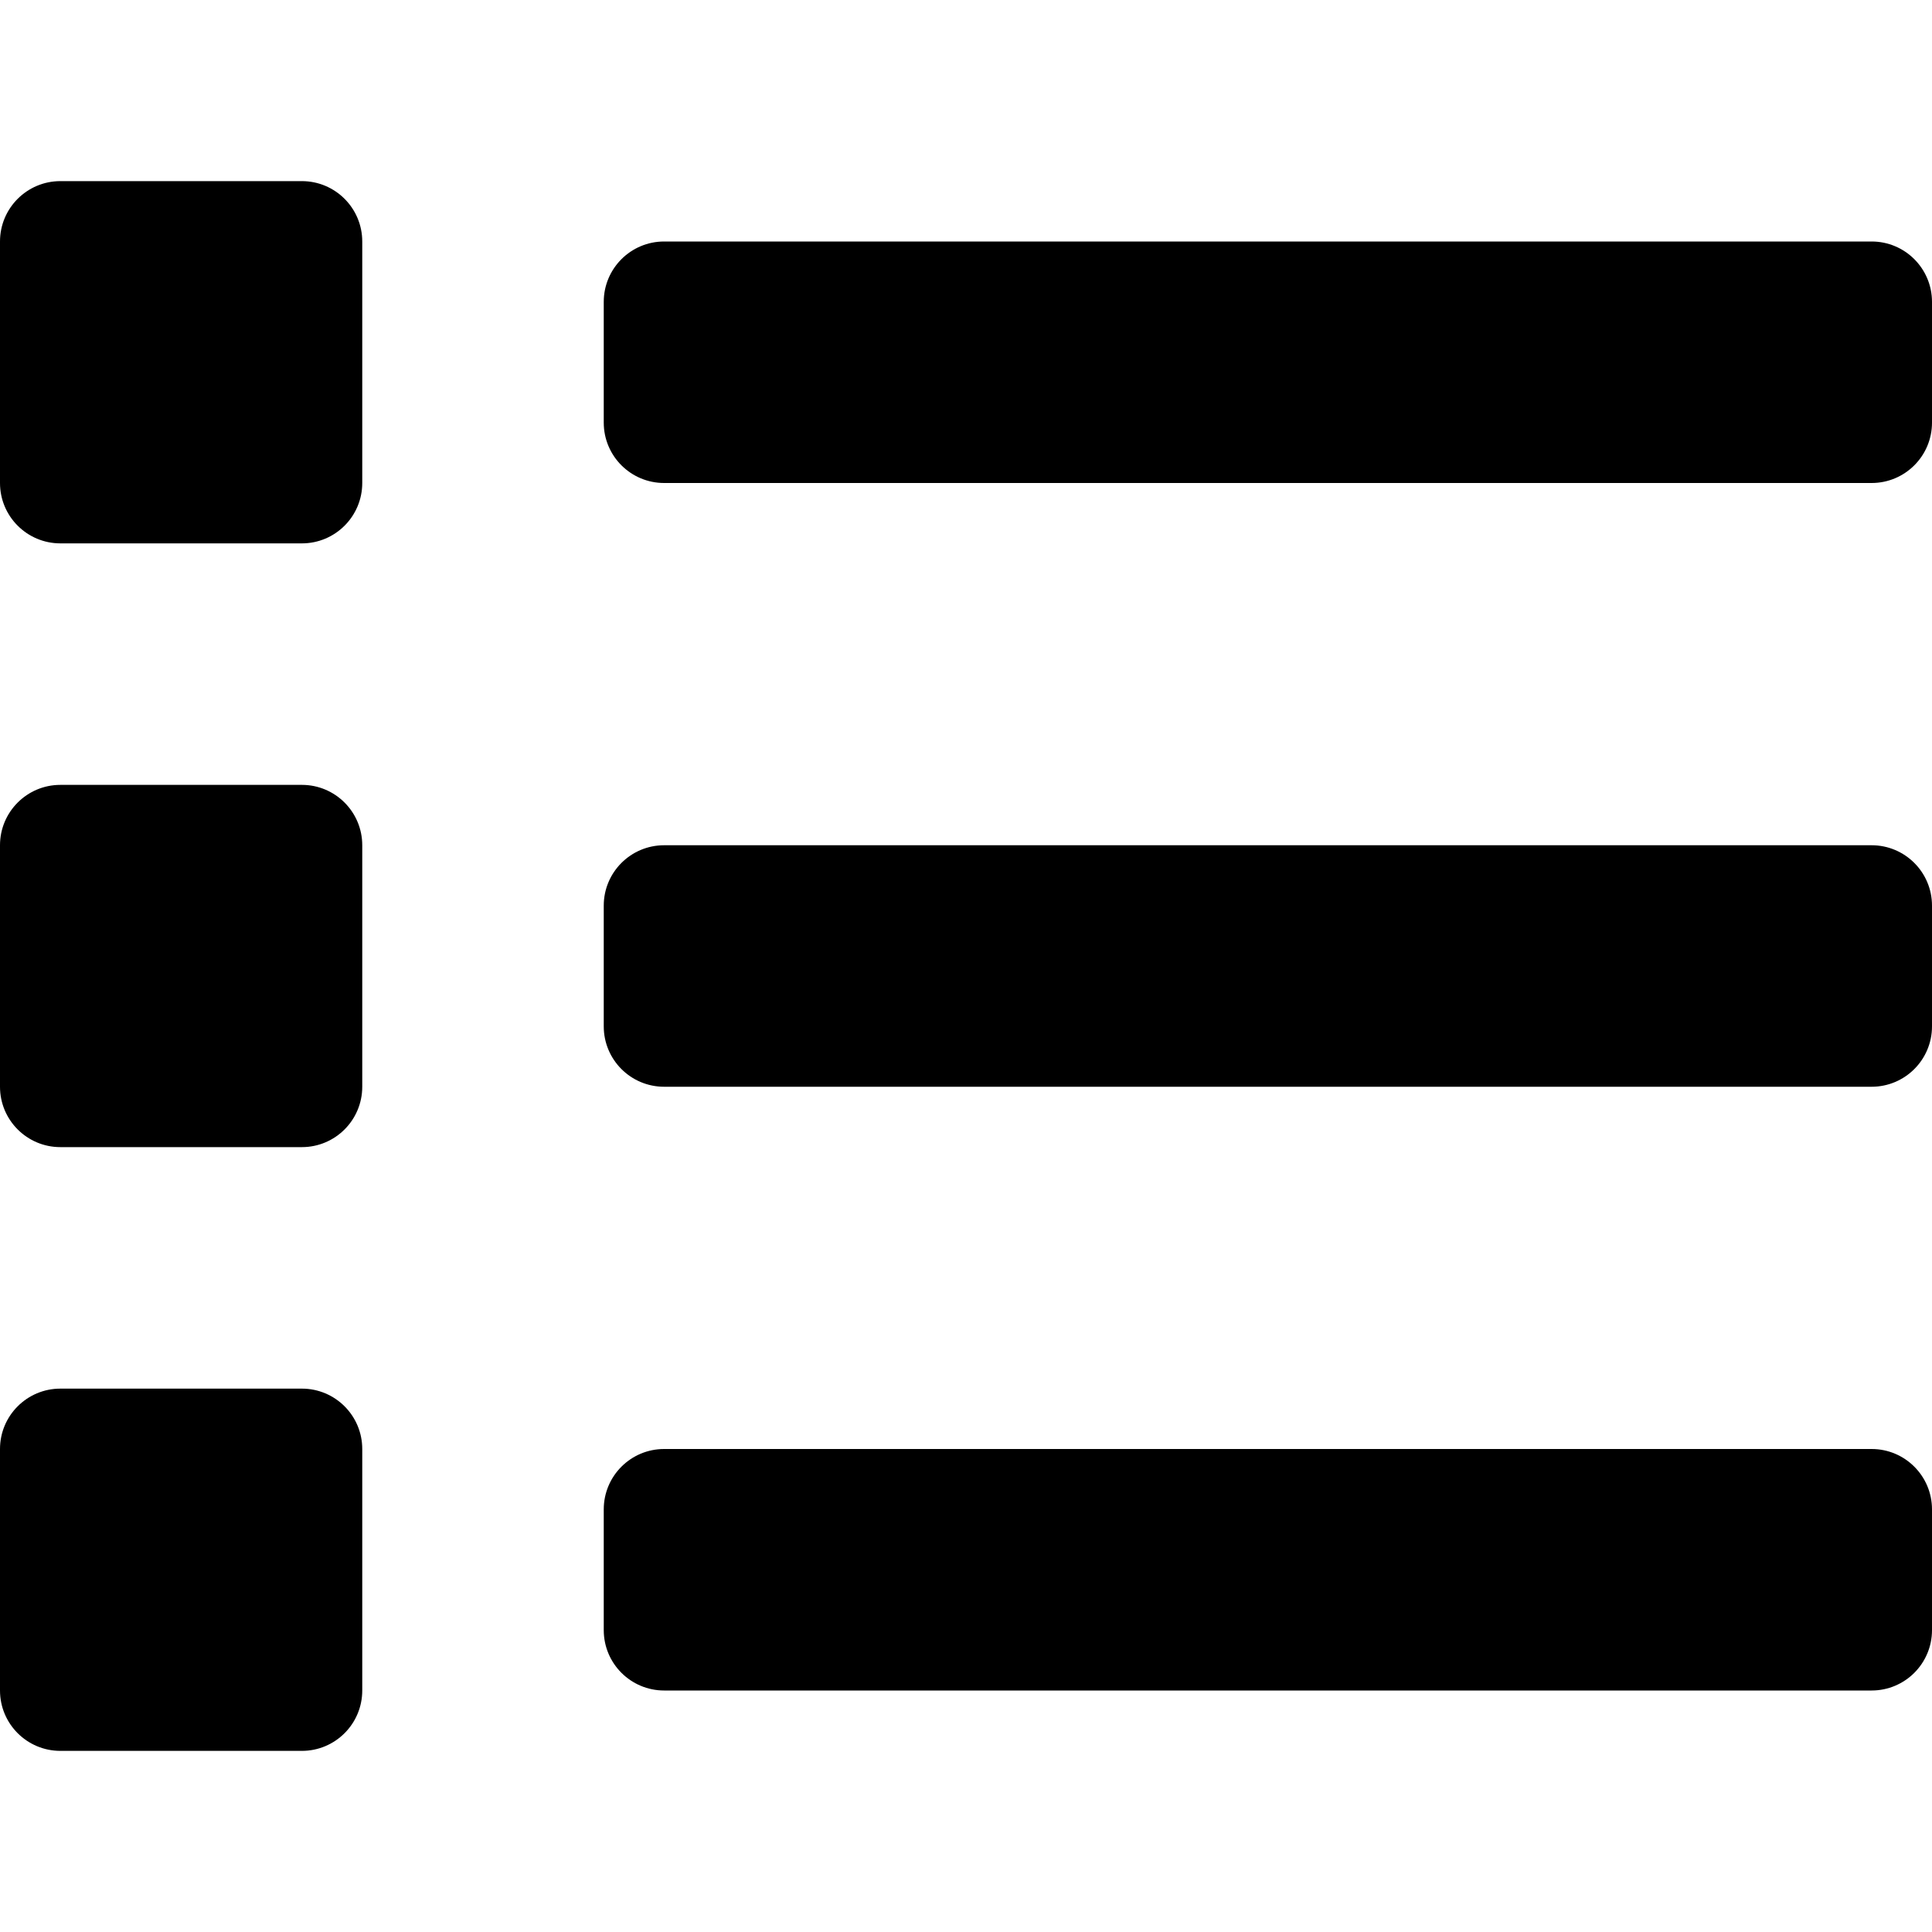
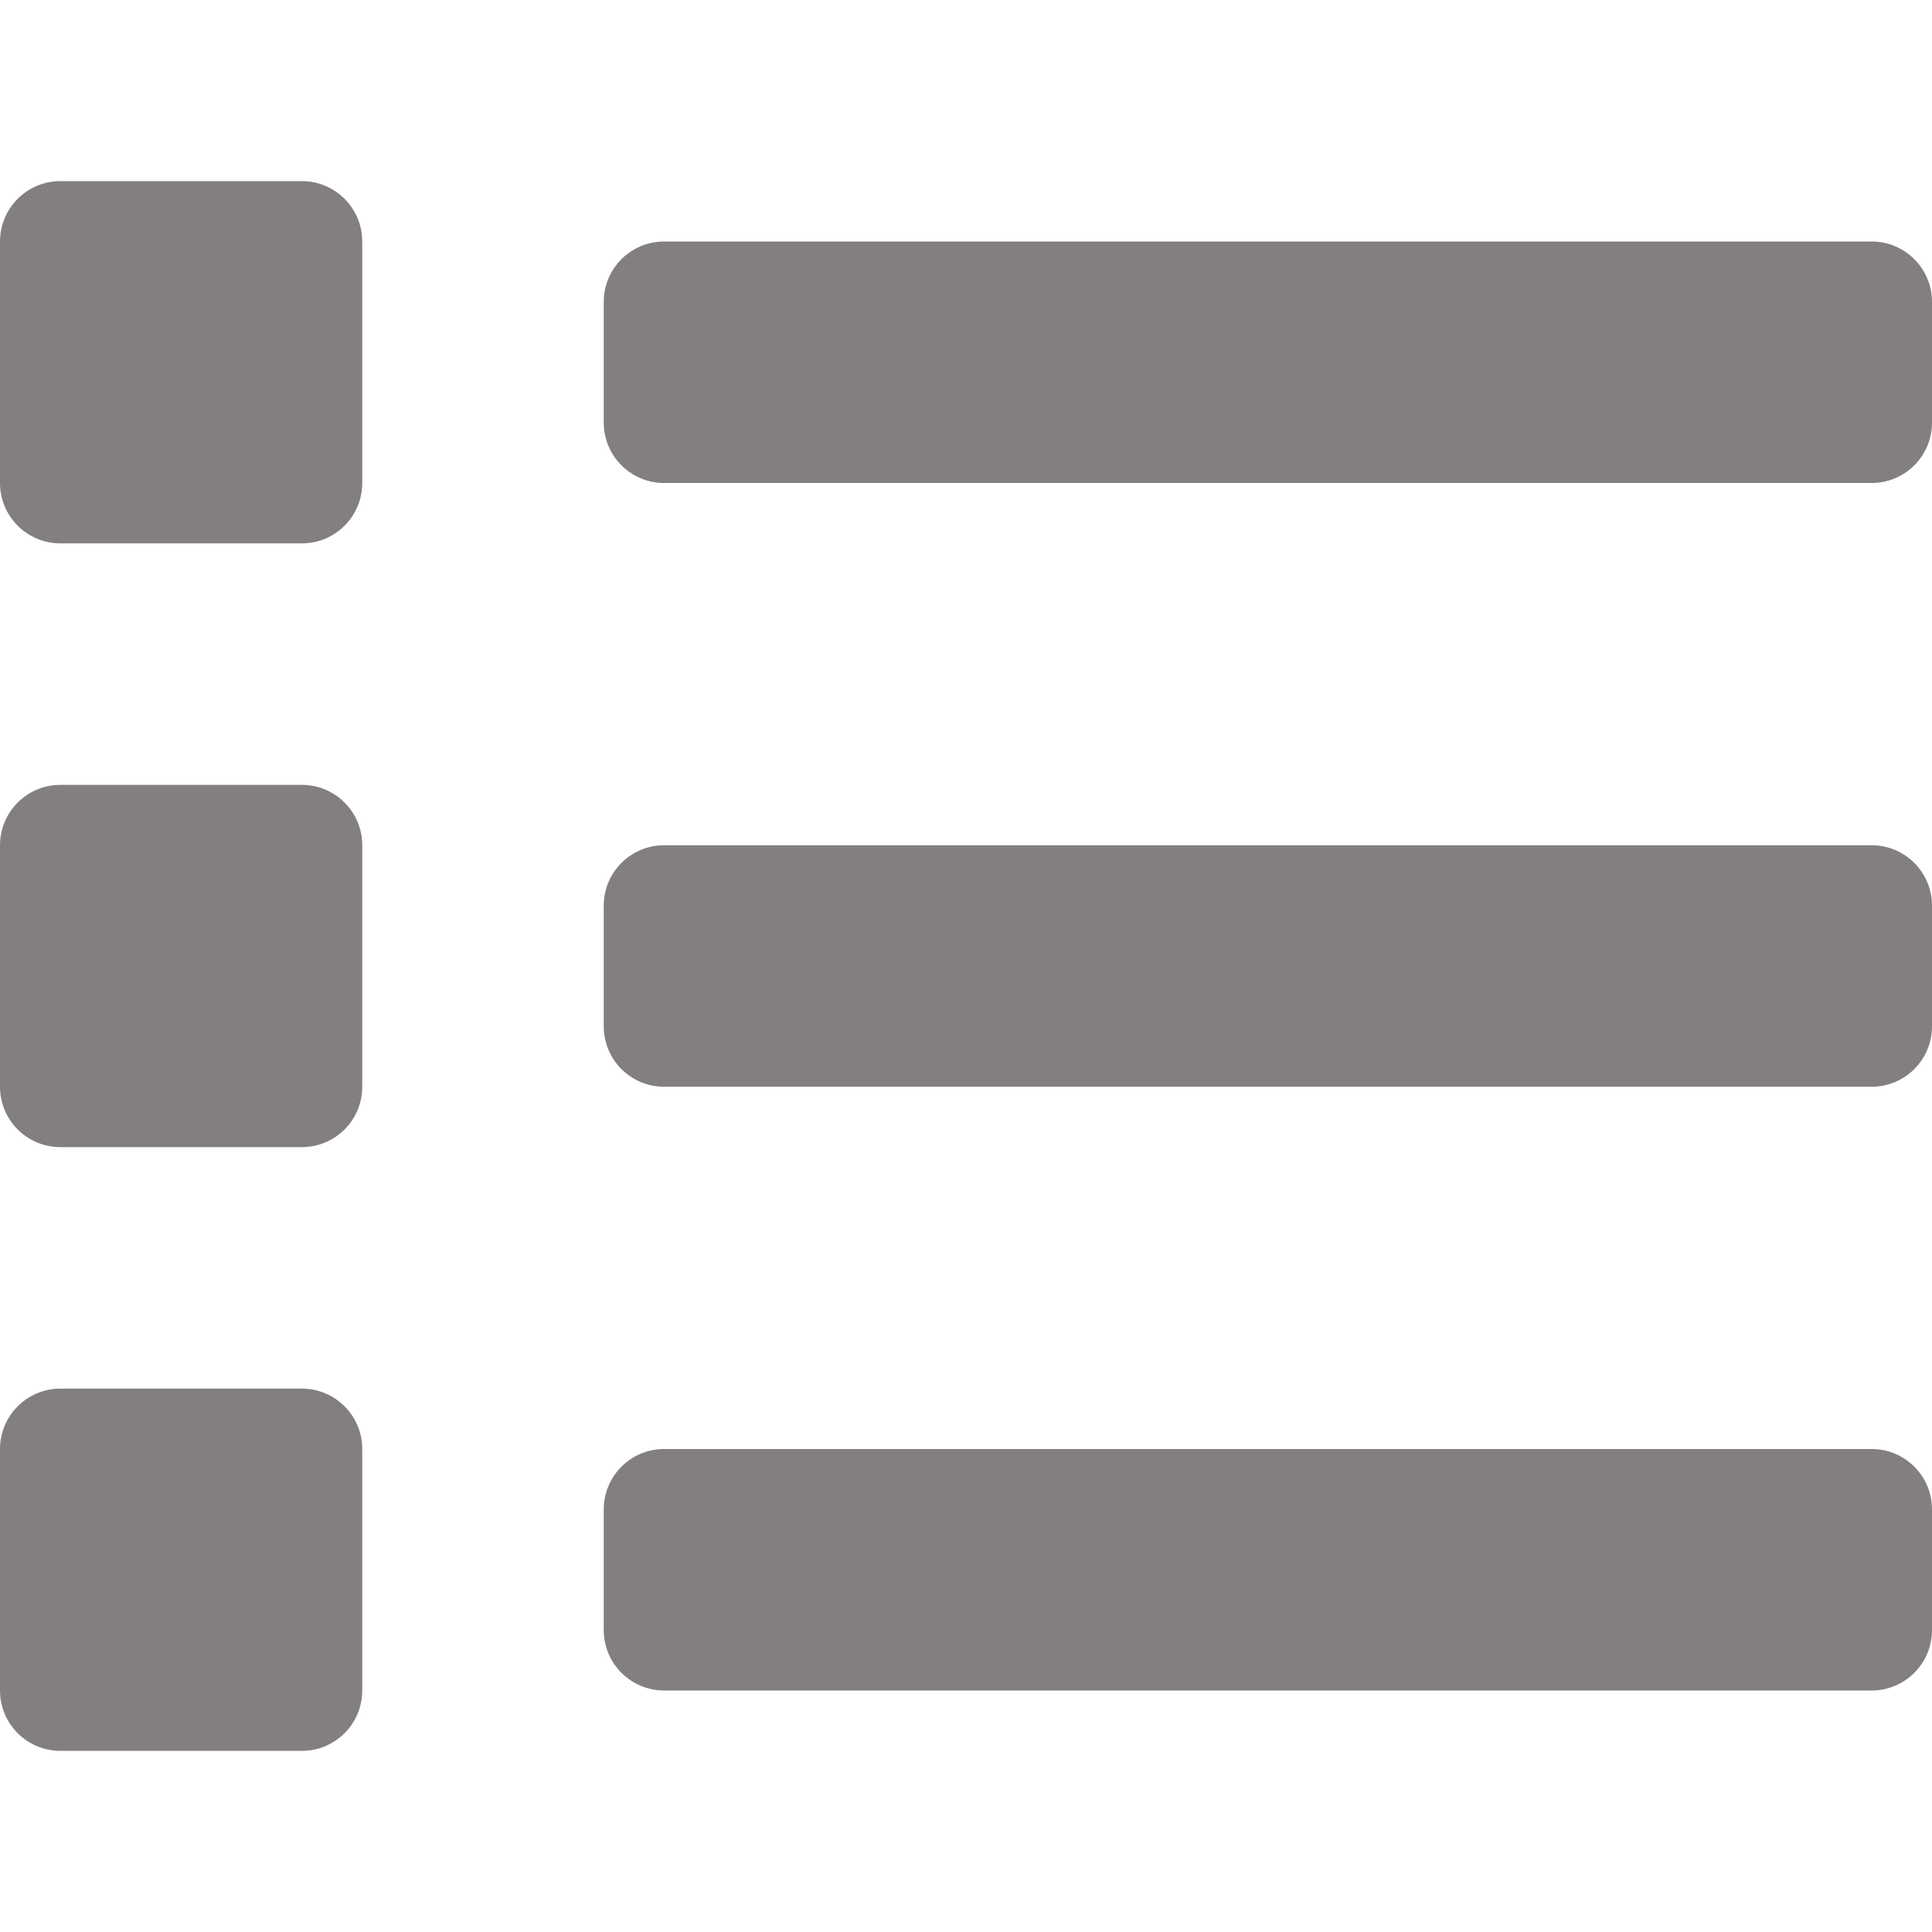
<svg xmlns="http://www.w3.org/2000/svg" aria-hidden="true" focusable="false" data-prefix="fas" data-icon="list" class="svg-inline--fa fa-list fa-w-16" role="img" viewBox="0 0 512 512">
-   <path fill="currentColor" d="M80 368H16a16 16 0 0 0-16 16v64a16 16 0 0 0 16 16h64a16 16 0 0 0 16-16v-64a16 16 0 0 0-16-16zm0-320H16A16 16 0 0 0 0 64v64a16 16 0 0 0 16 16h64a16 16 0 0 0 16-16V64a16 16 0 0 0-16-16zm0 160H16a16 16 0 0 0-16 16v64a16 16 0 0 0 16 16h64a16 16 0 0 0 16-16v-64a16 16 0 0 0-16-16zm416 176H176a16 16 0 0 0-16 16v32a16 16 0 0 0 16 16h320a16 16 0 0 0 16-16v-32a16 16 0 0 0-16-16zm0-320H176a16 16 0 0 0-16 16v32a16 16 0 0 0 16 16h320a16 16 0 0 0 16-16V80a16 16 0 0 0-16-16zm0 160H176a16 16 0 0 0-16 16v32a16 16 0 0 0 16 16h320a16 16 0 0 0 16-16v-32a16 16 0 0 0-16-16z" />
+   <path d="M80 368H16a16 16 0 0 0-16 16v64a16 16 0 0 0 16 16h64a16 16 0 0 0 16-16v-64a16 16 0 0 0-16-16zm0-320H16A16 16 0 0 0 0 64v64a16 16 0 0 0 16 16h64a16 16 0 0 0 16-16V64a16 16 0 0 0-16-16zm0 160H16a16 16 0 0 0-16 16v64a16 16 0 0 0 16 16h64a16 16 0 0 0 16-16v-64a16 16 0 0 0-16-16zm416 176H176a16 16 0 0 0-16 16v32a16 16 0 0 0 16 16h320a16 16 0 0 0 16-16v-32a16 16 0 0 0-16-16zm0-320H176a16 16 0 0 0-16 16v32a16 16 0 0 0 16 16h320a16 16 0 0 0 16-16V80a16 16 0 0 0-16-16zm0 160H176a16 16 0 0 0-16 16v32a16 16 0 0 0 16 16h320a16 16 0 0 0 16-16v-32a16 16 0 0 0-16-16z" style="fill: rgb(131, 127, 127);" />
</svg>
